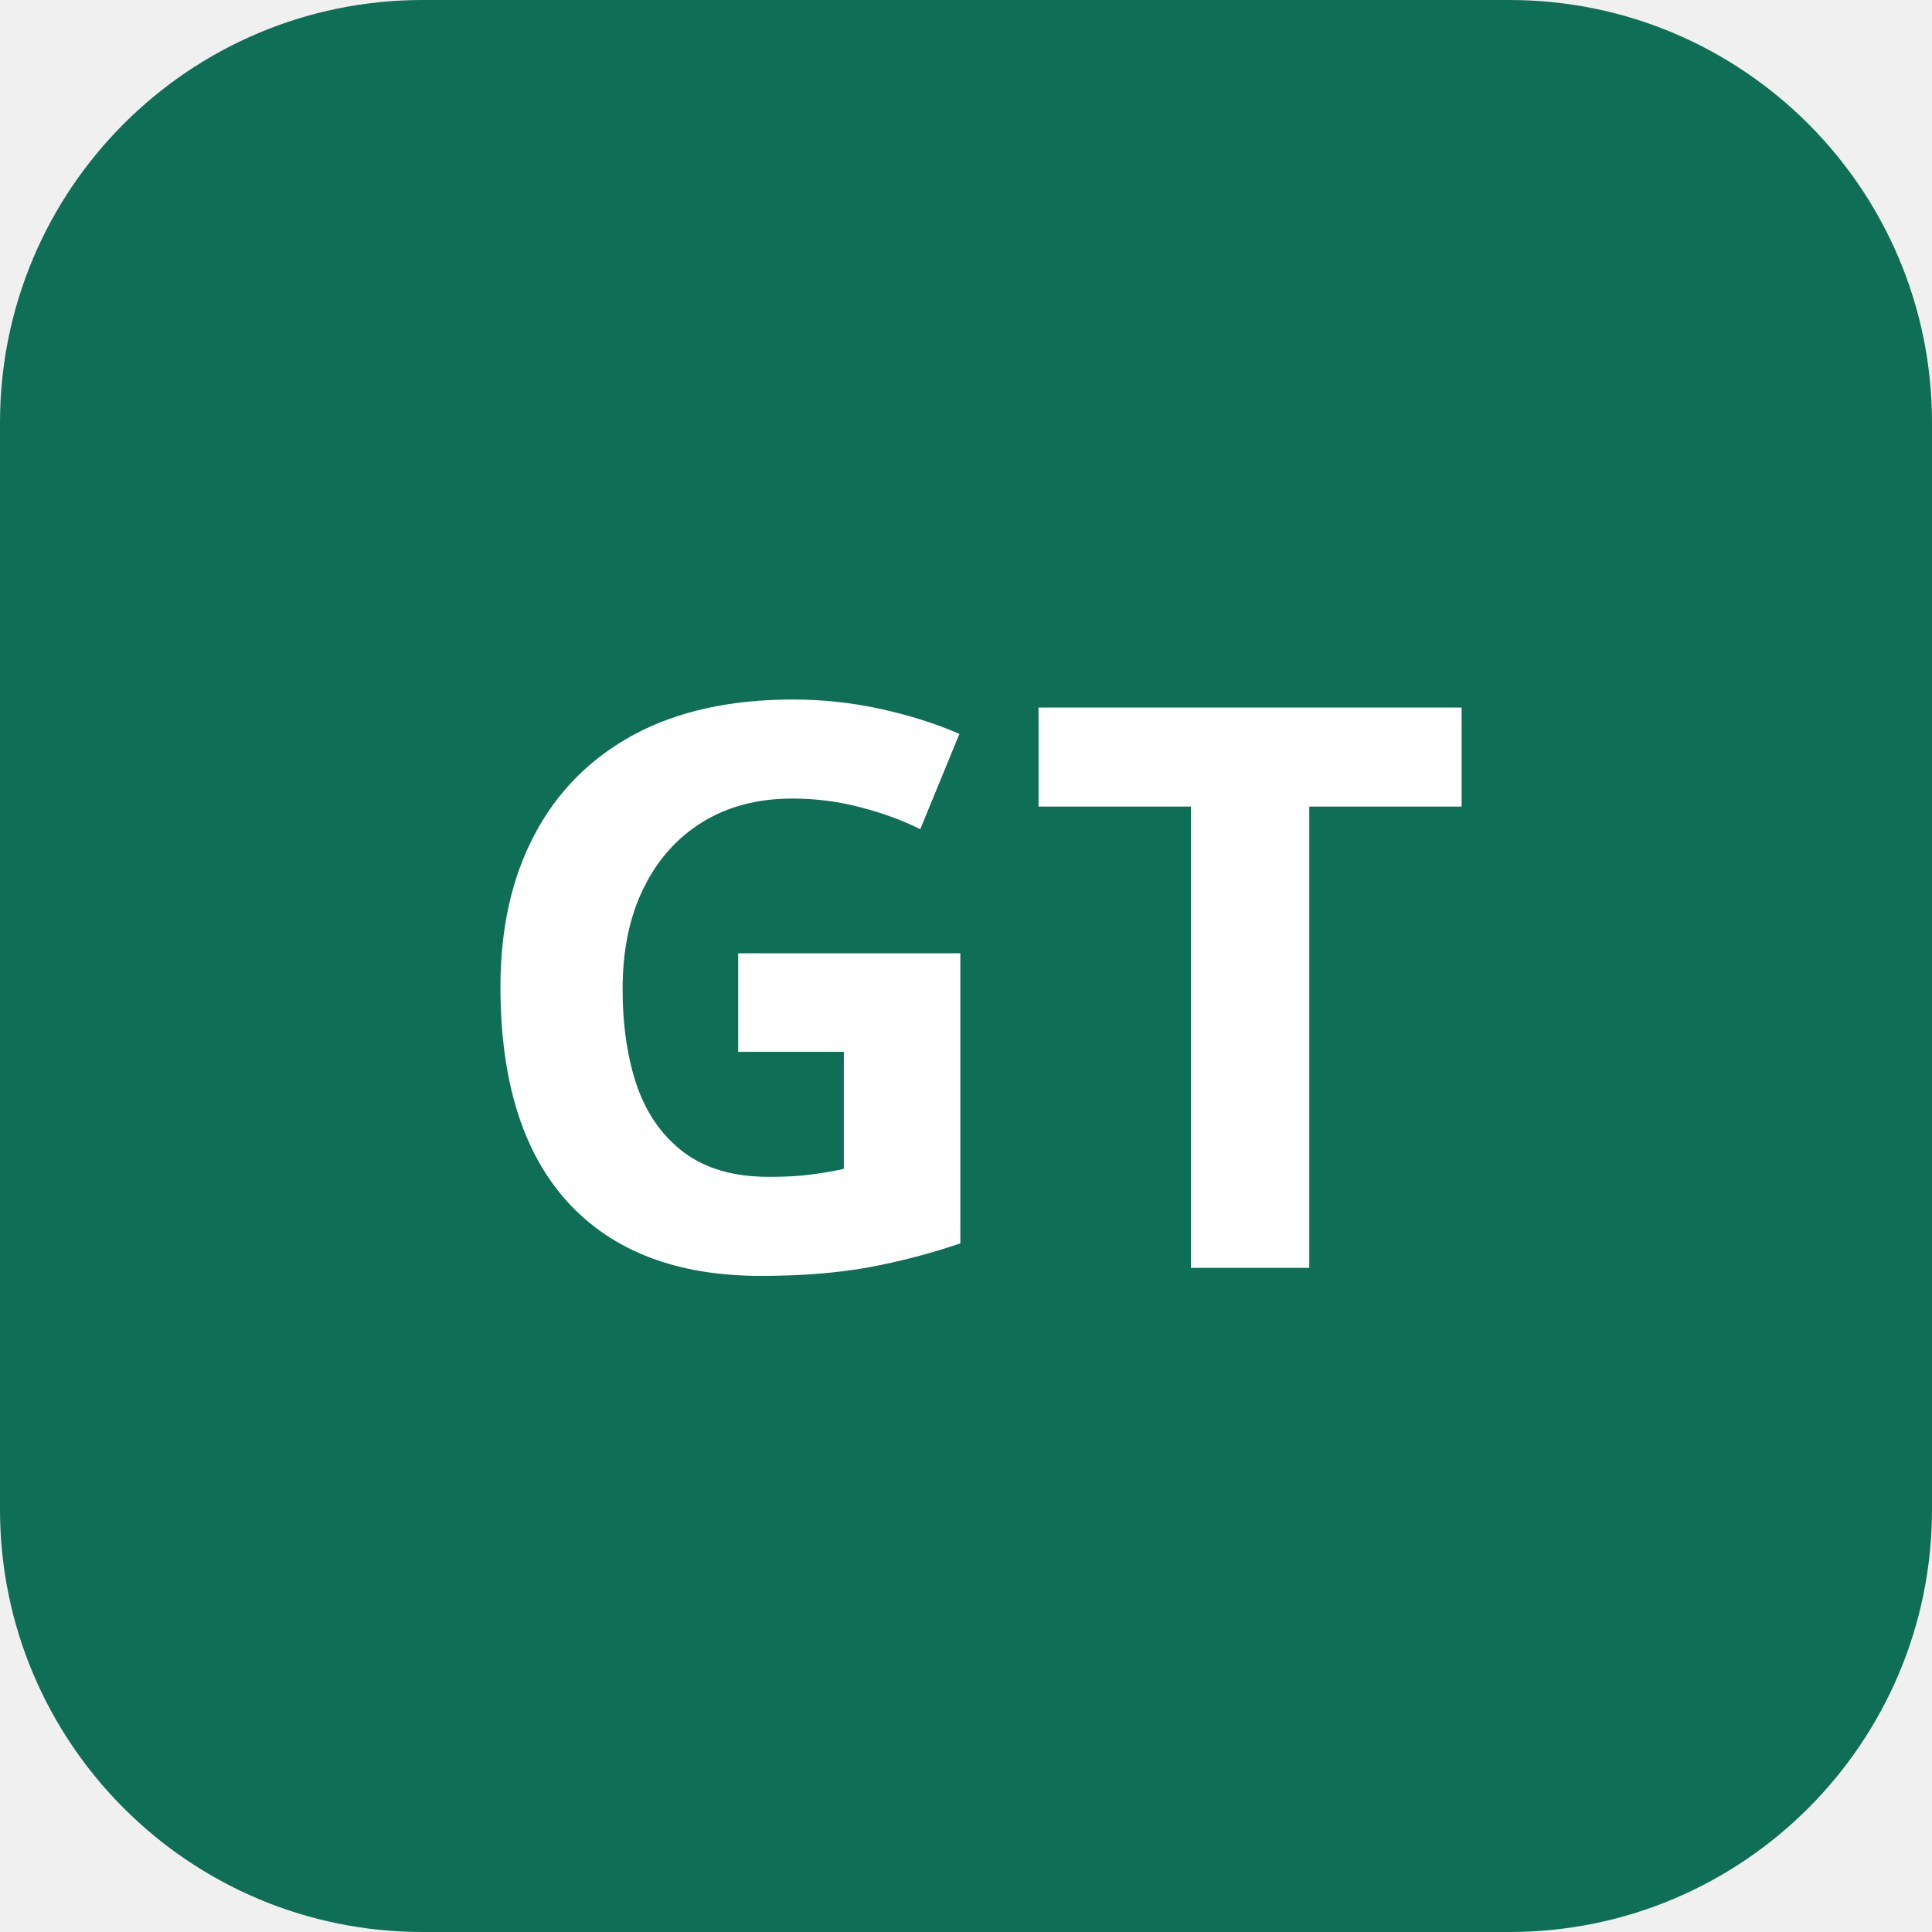
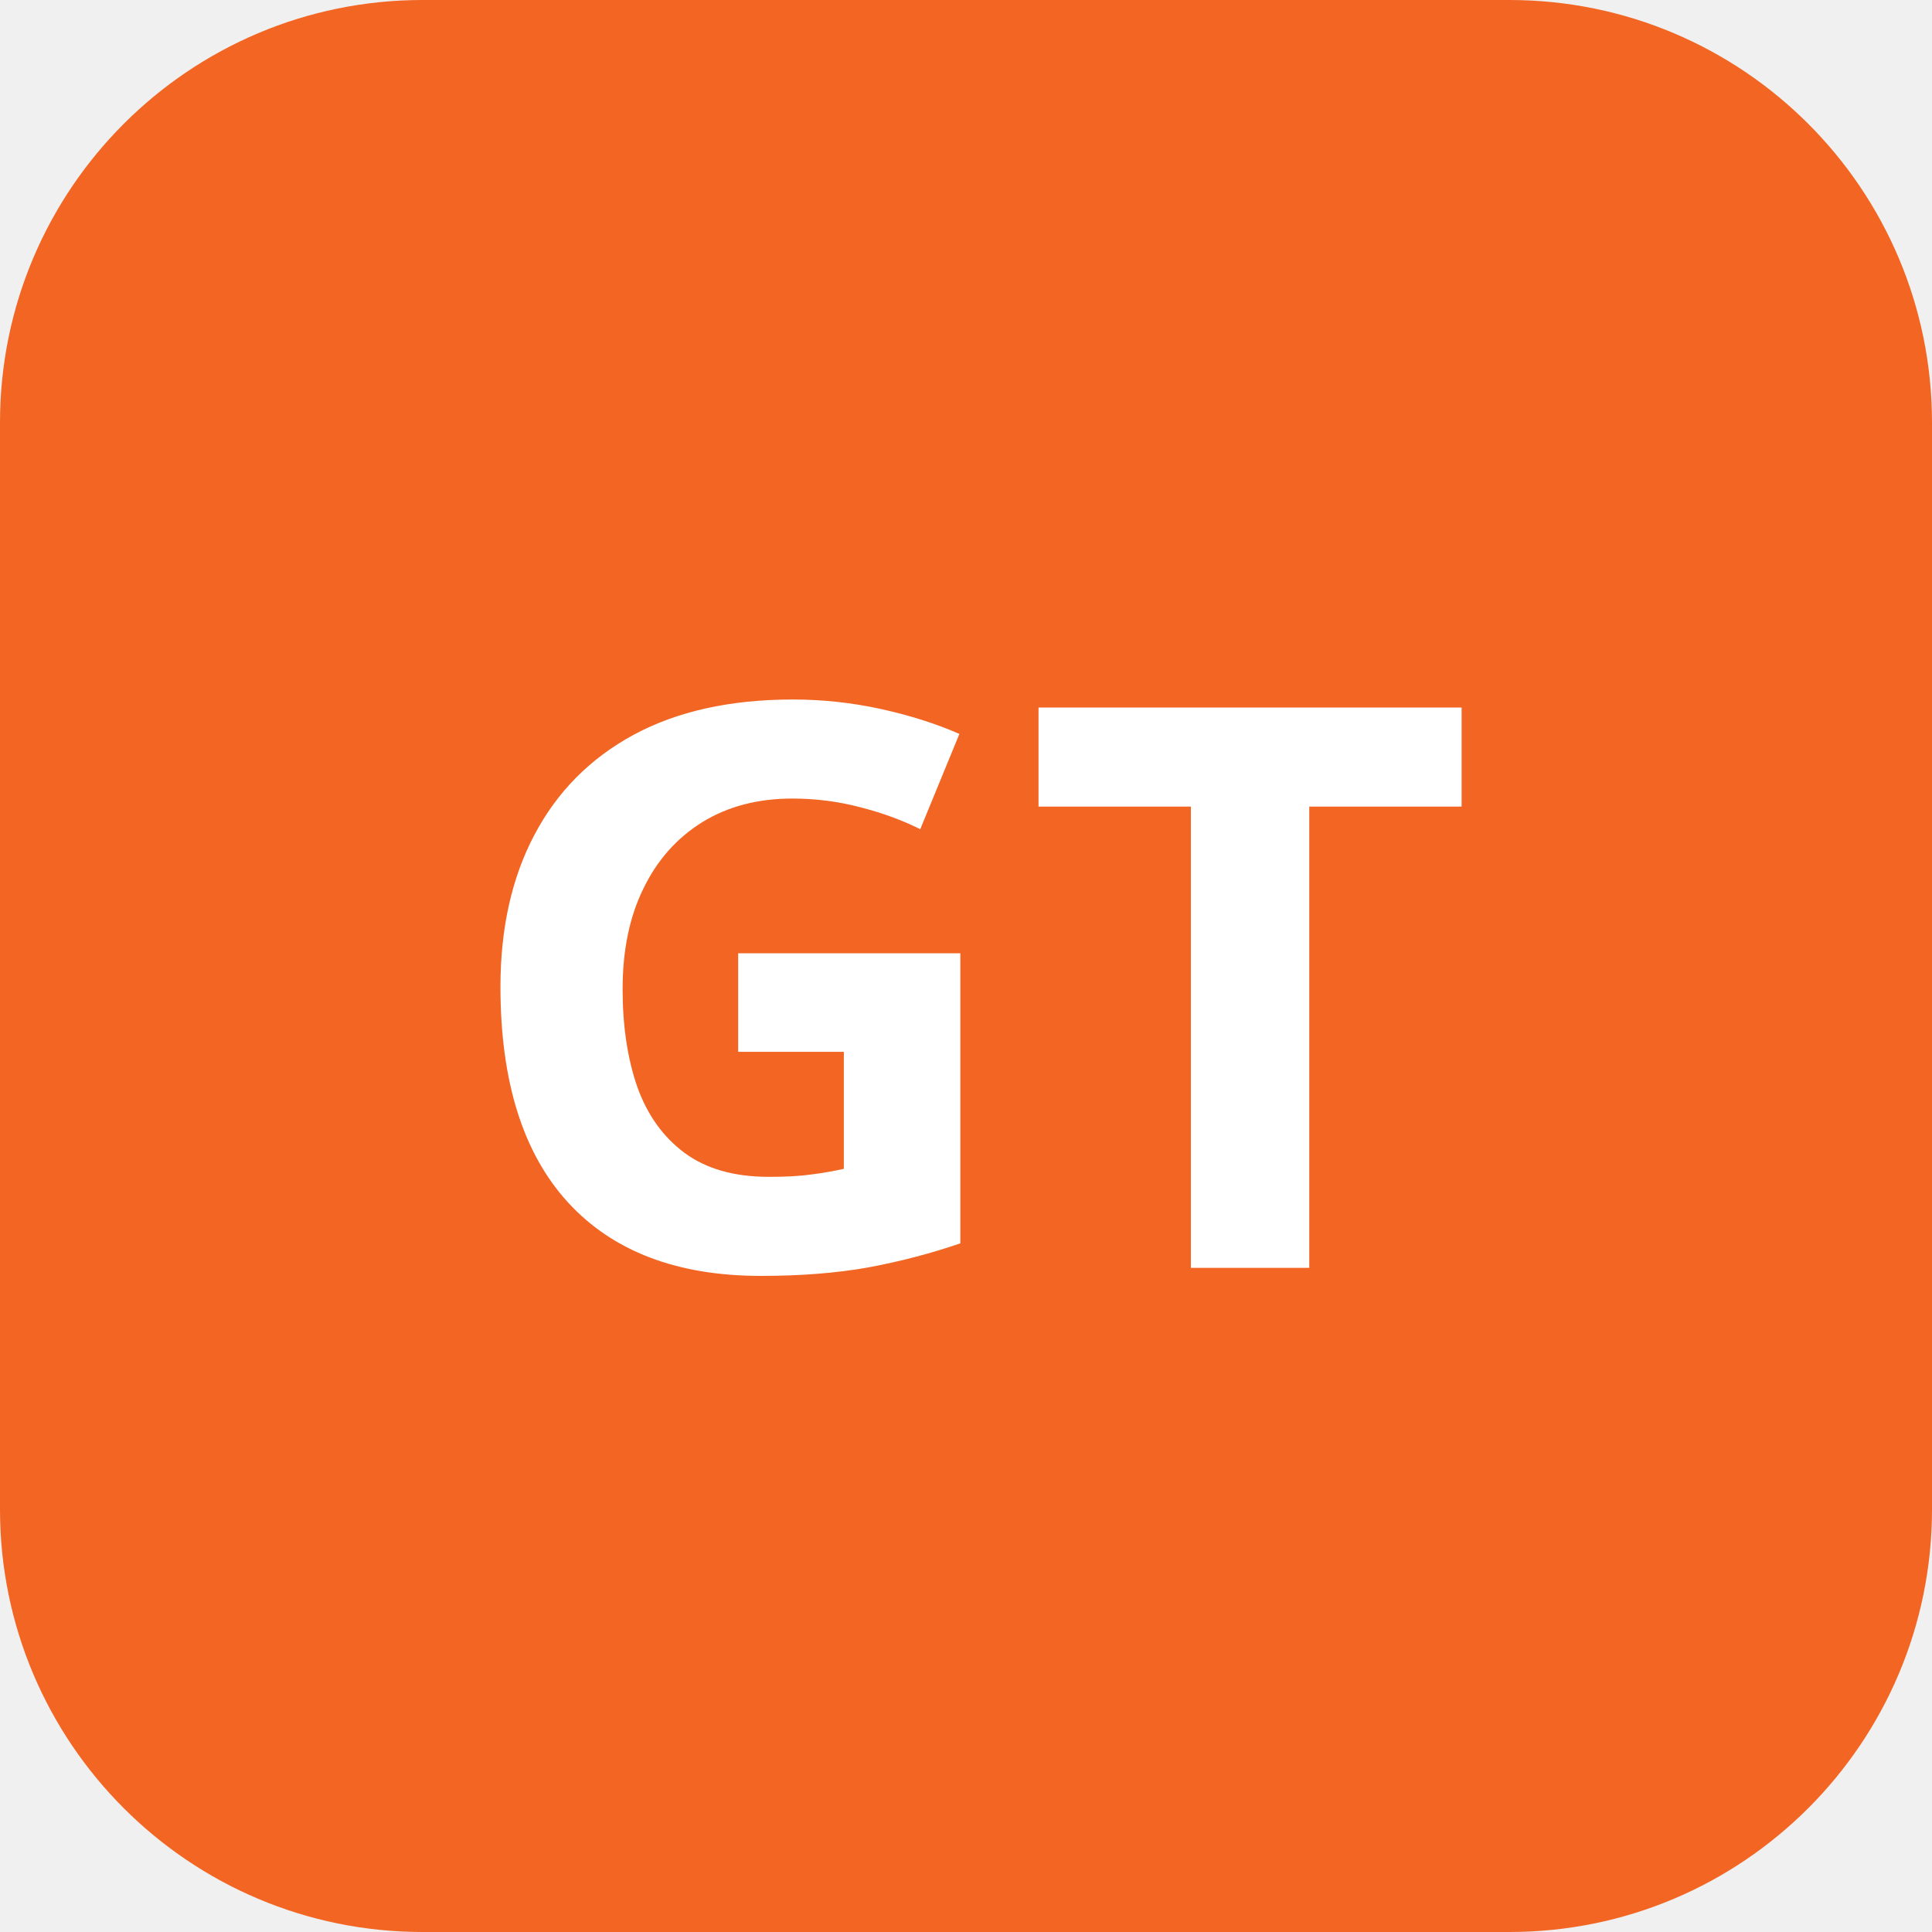
<svg xmlns="http://www.w3.org/2000/svg" viewBox="0 0 64 64">
-   <rect width="64" height="64" rx="14" fill="#0f6e56" />
+   <rect width="64" height="64" rx="14" fill="#f26522" />
  <text x="32" y="42" font-family="system-ui,sans-serif" font-size="26" font-weight="700" text-anchor="middle" fill="#fff">GT</text>
</svg>
